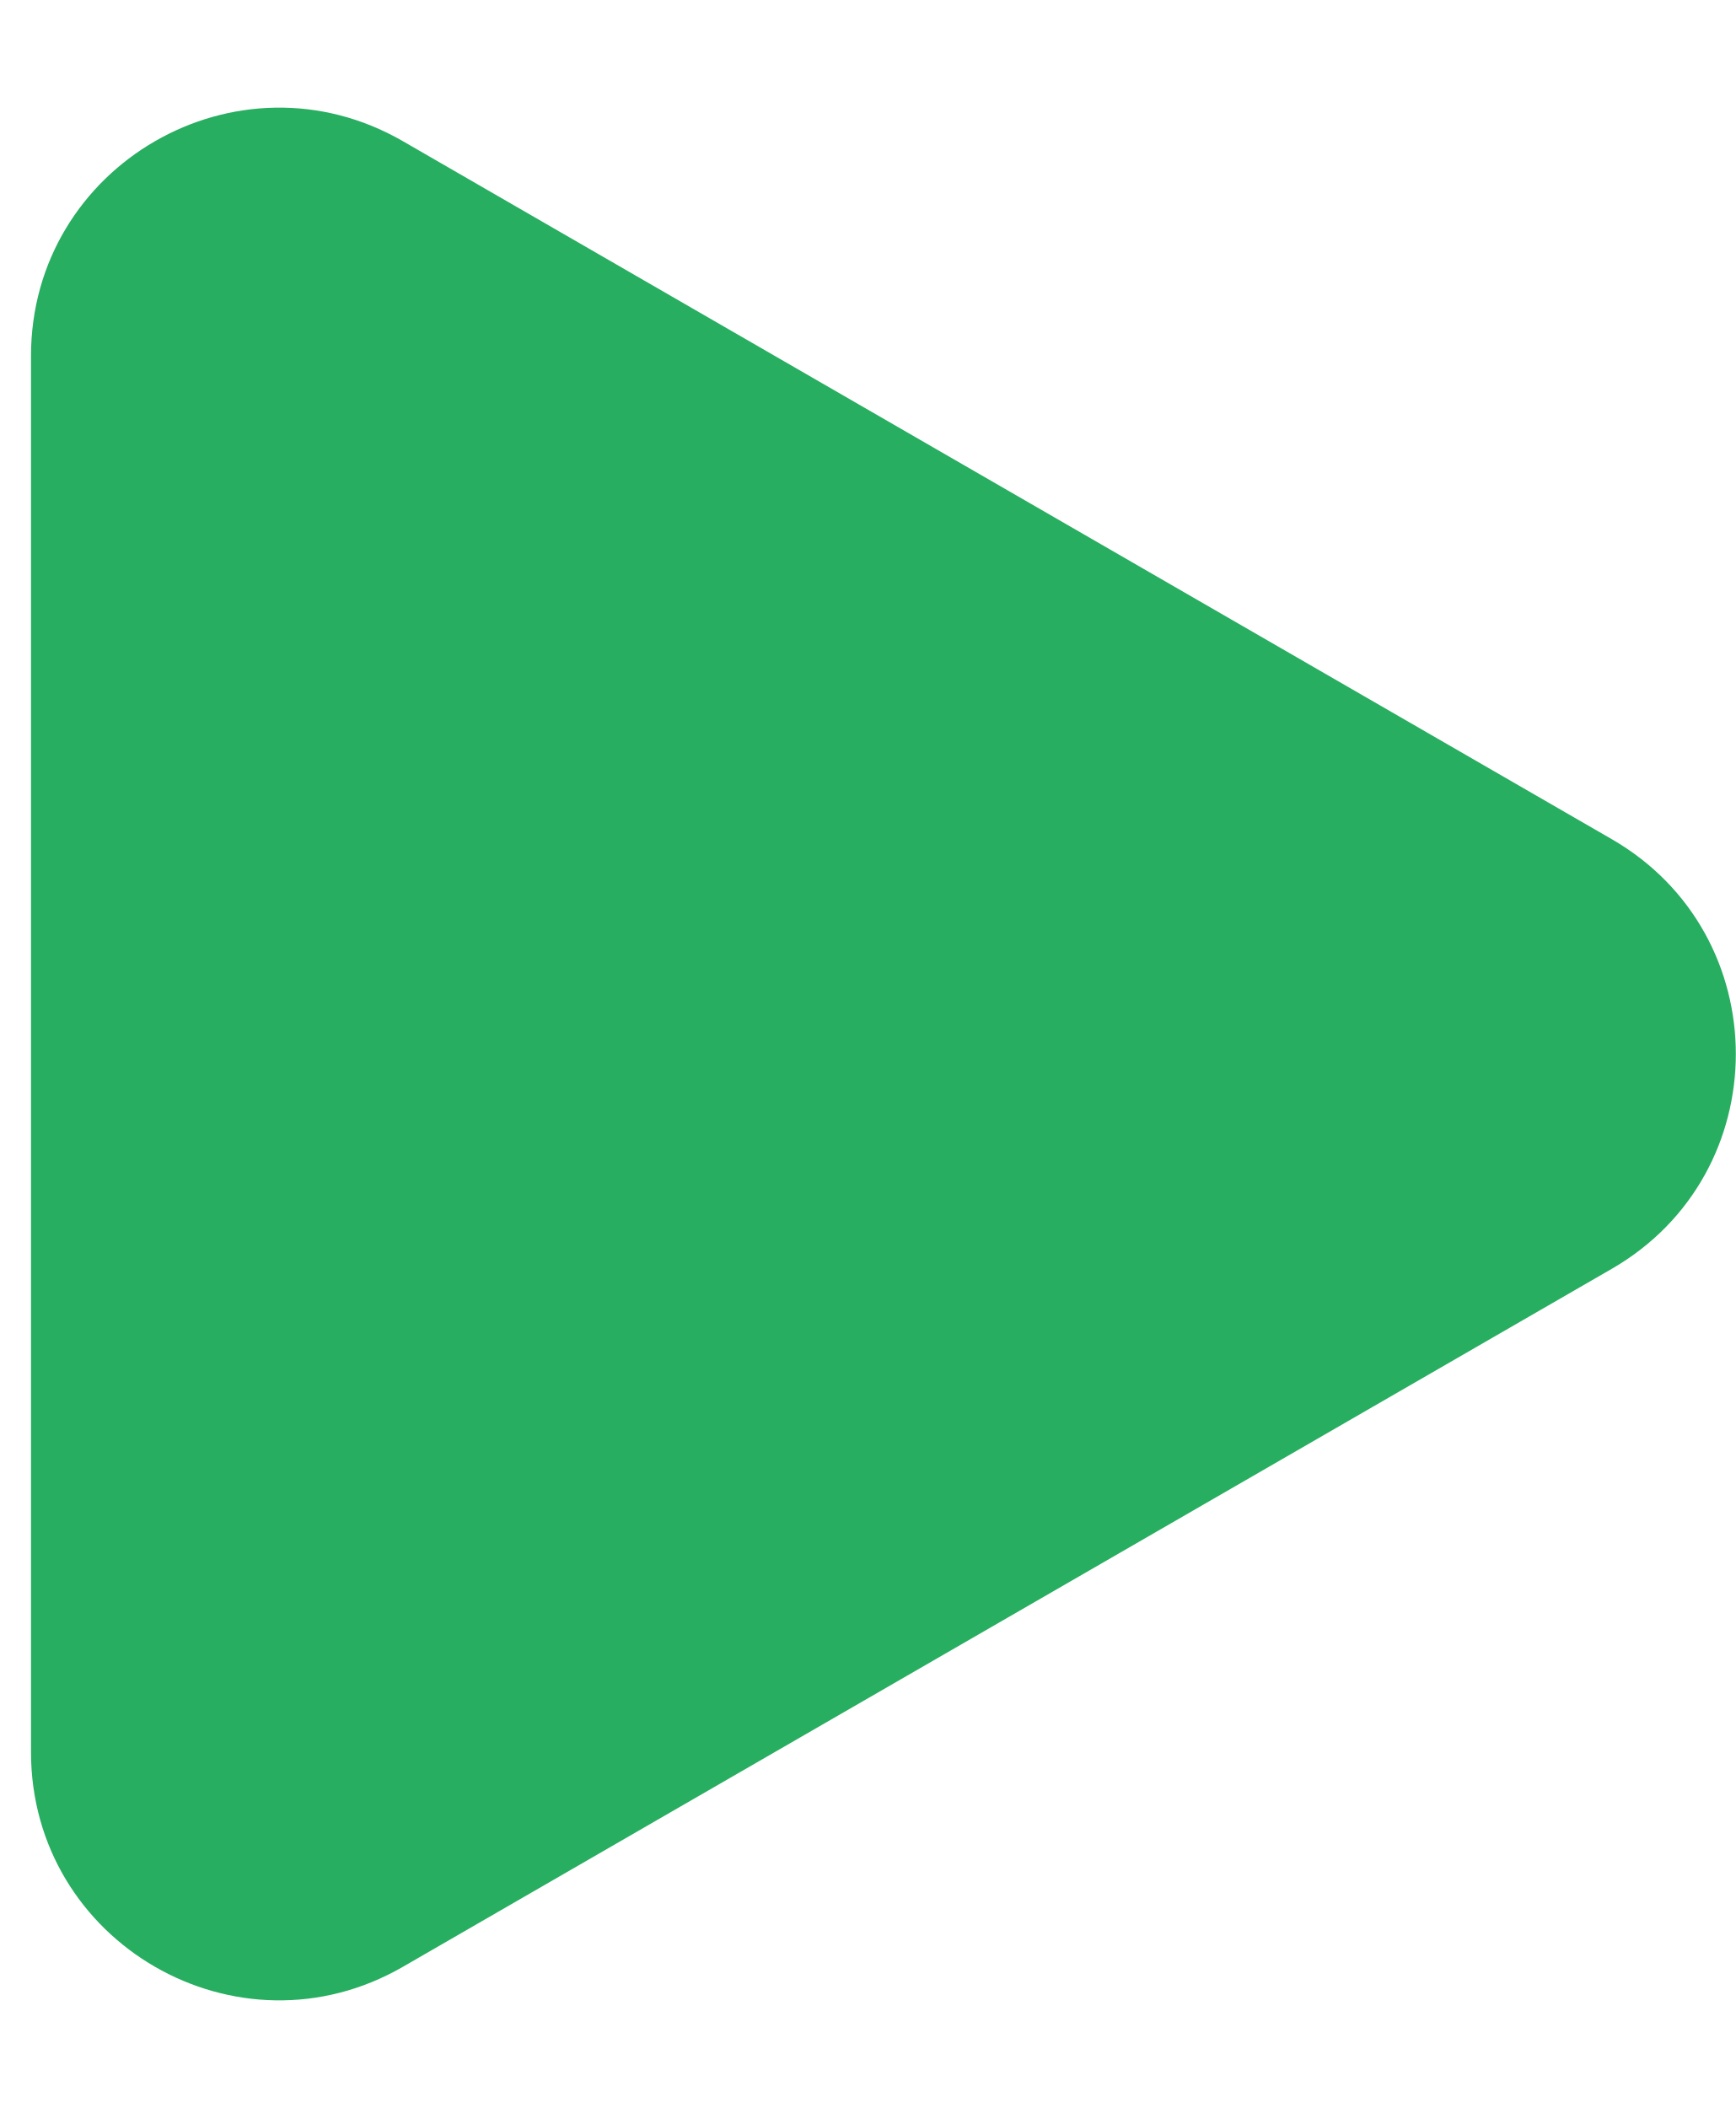
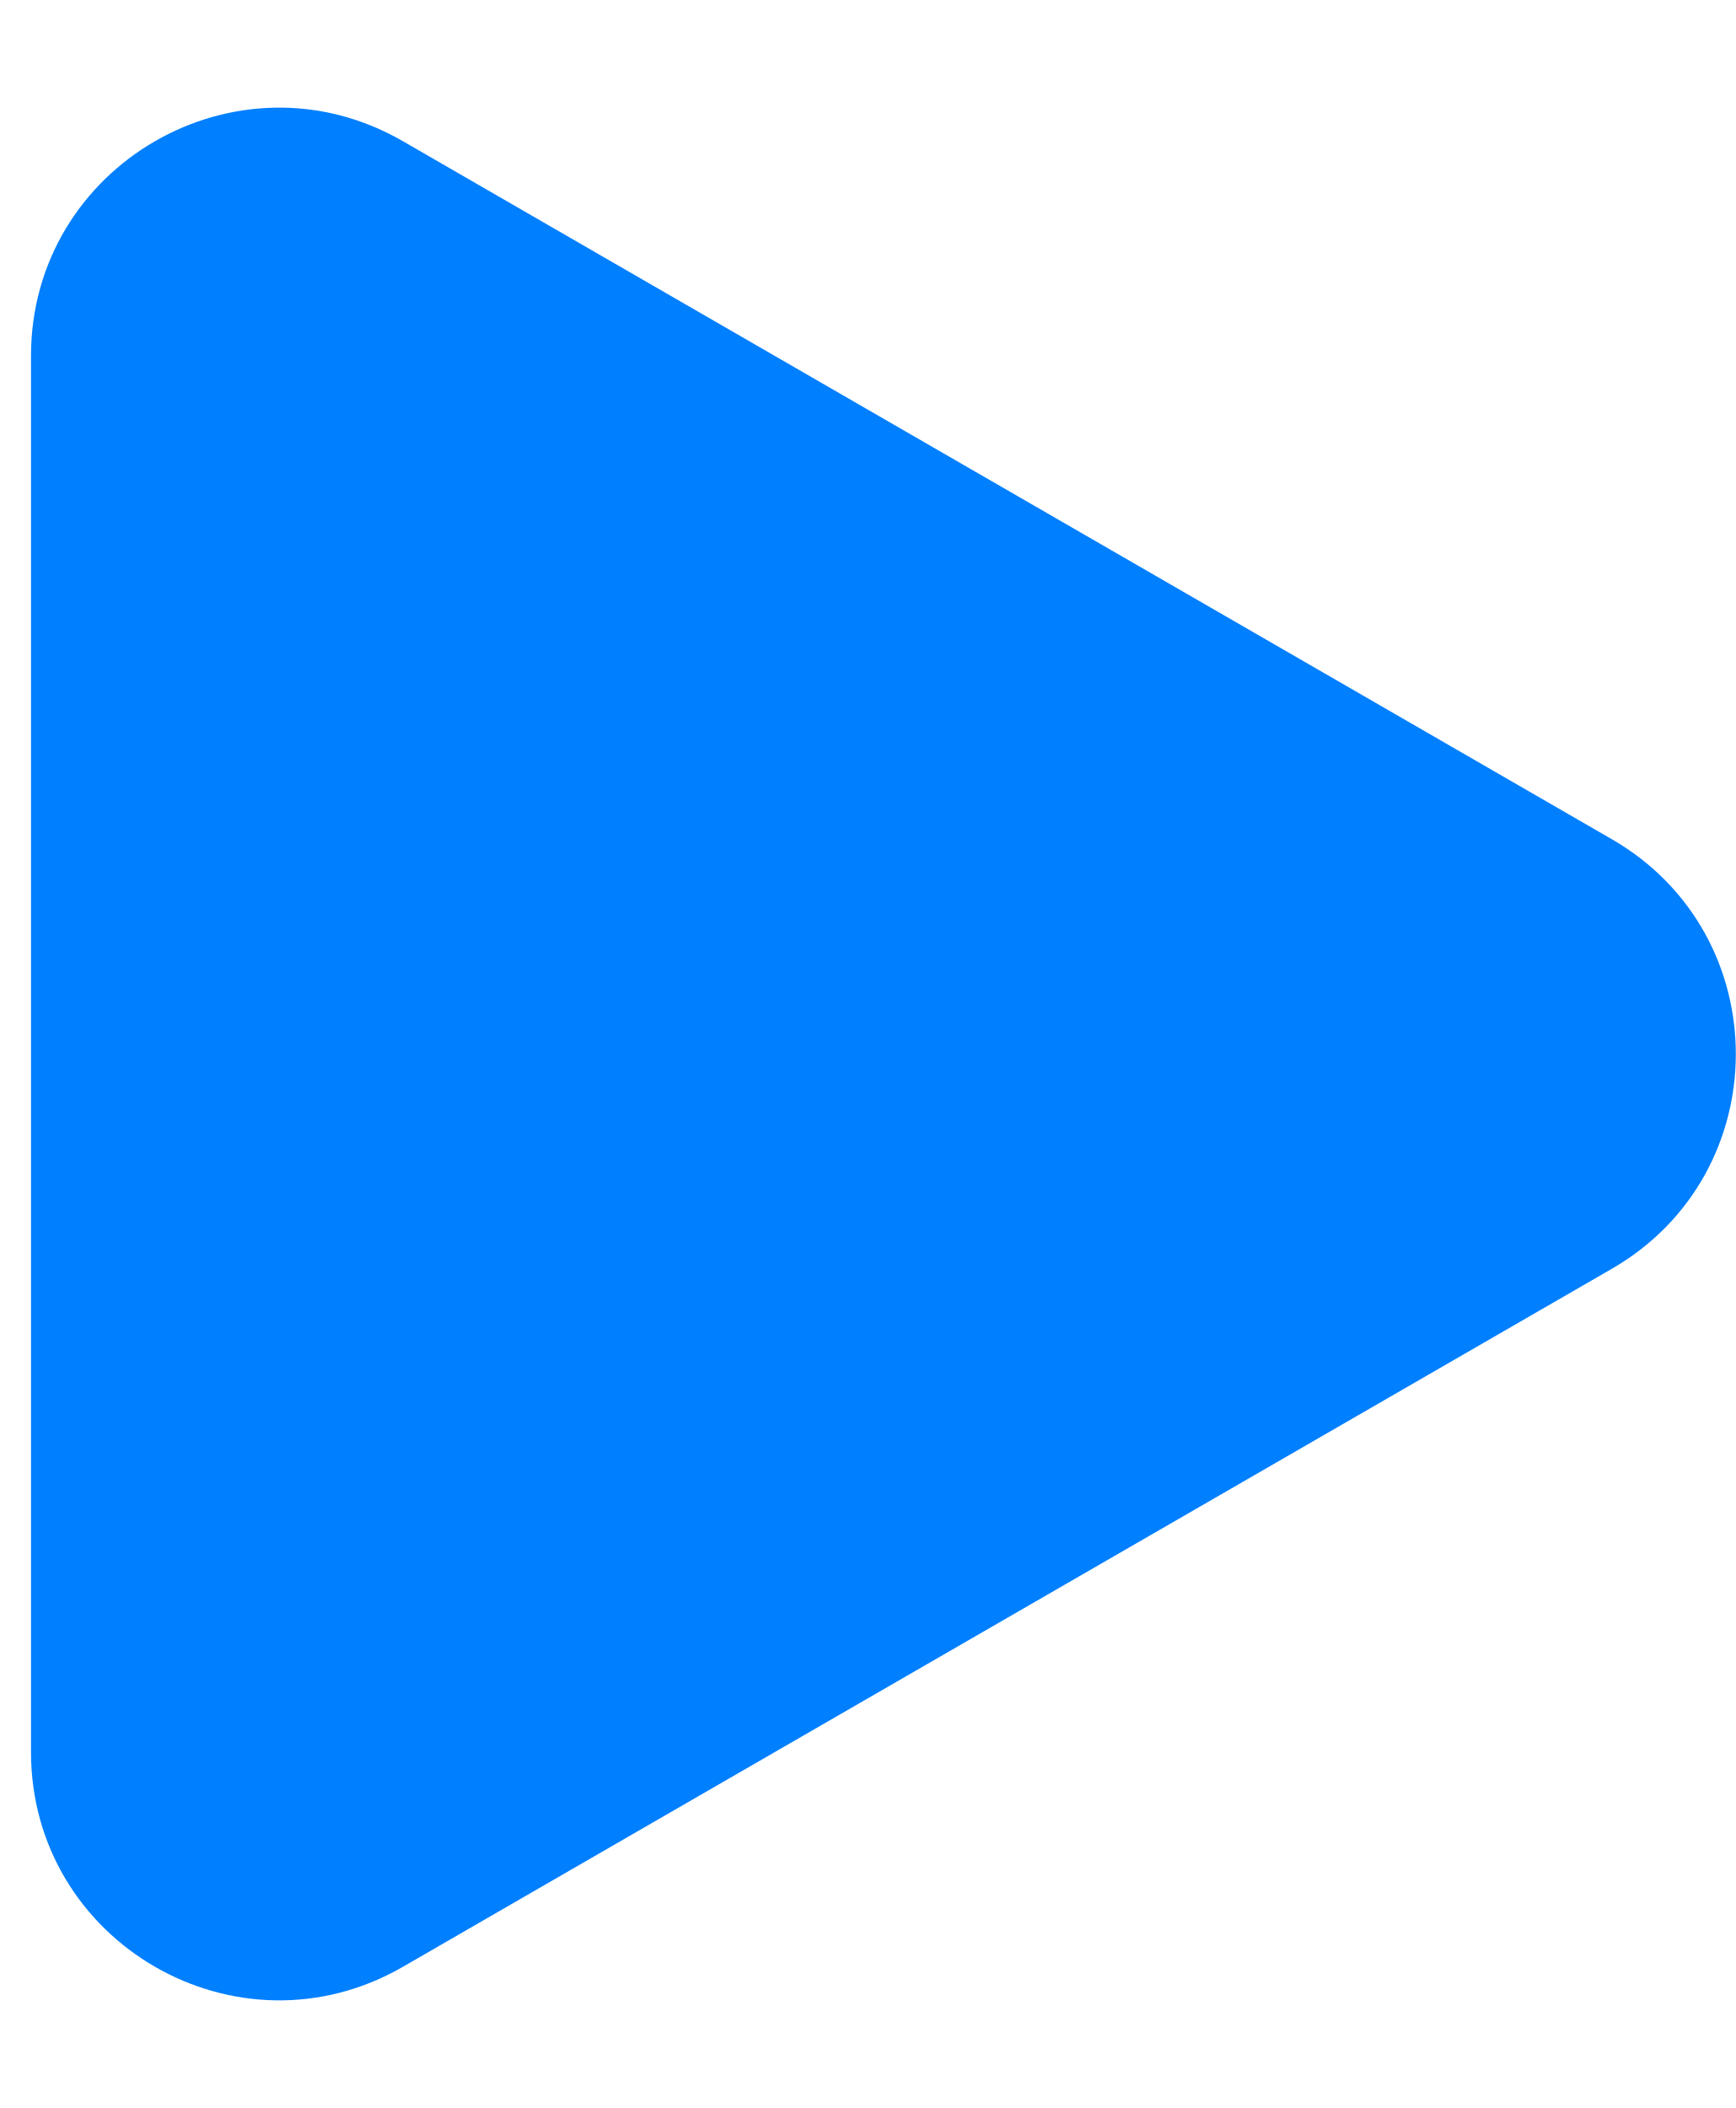
- <svg xmlns="http://www.w3.org/2000/svg" width="14" height="17" viewBox="0 0 14 17" fill="none">
-   <path d="M13 6.768C14.333 7.538 14.333 9.462 13 10.232L3.25 15.861C1.917 16.631 0.25 15.669 0.25 14.129L0.25 2.871C0.25 1.331 1.917 0.369 3.25 1.139L13 6.768Z" fill="#27AE60" />
+ <svg xmlns="http://www.w3.org/2000/svg" width="14" height="17">
+   <g>
+     <rect fill="none" id="canvas_background" height="402" width="582" y="-1" x="-1" />
+   </g>
+   <g>
+     <path id="svg_1" fill="#007fff" d="m13,6.768c1.333,0.77 1.333,2.694 0,3.464l-9.75,5.629c-1.333,0.77 -3,-0.192 -3,-1.732l0,-11.258c0,-1.54 1.667,-2.502 3,-1.732l9.75,5.629z" />
+   </g>
</svg>
